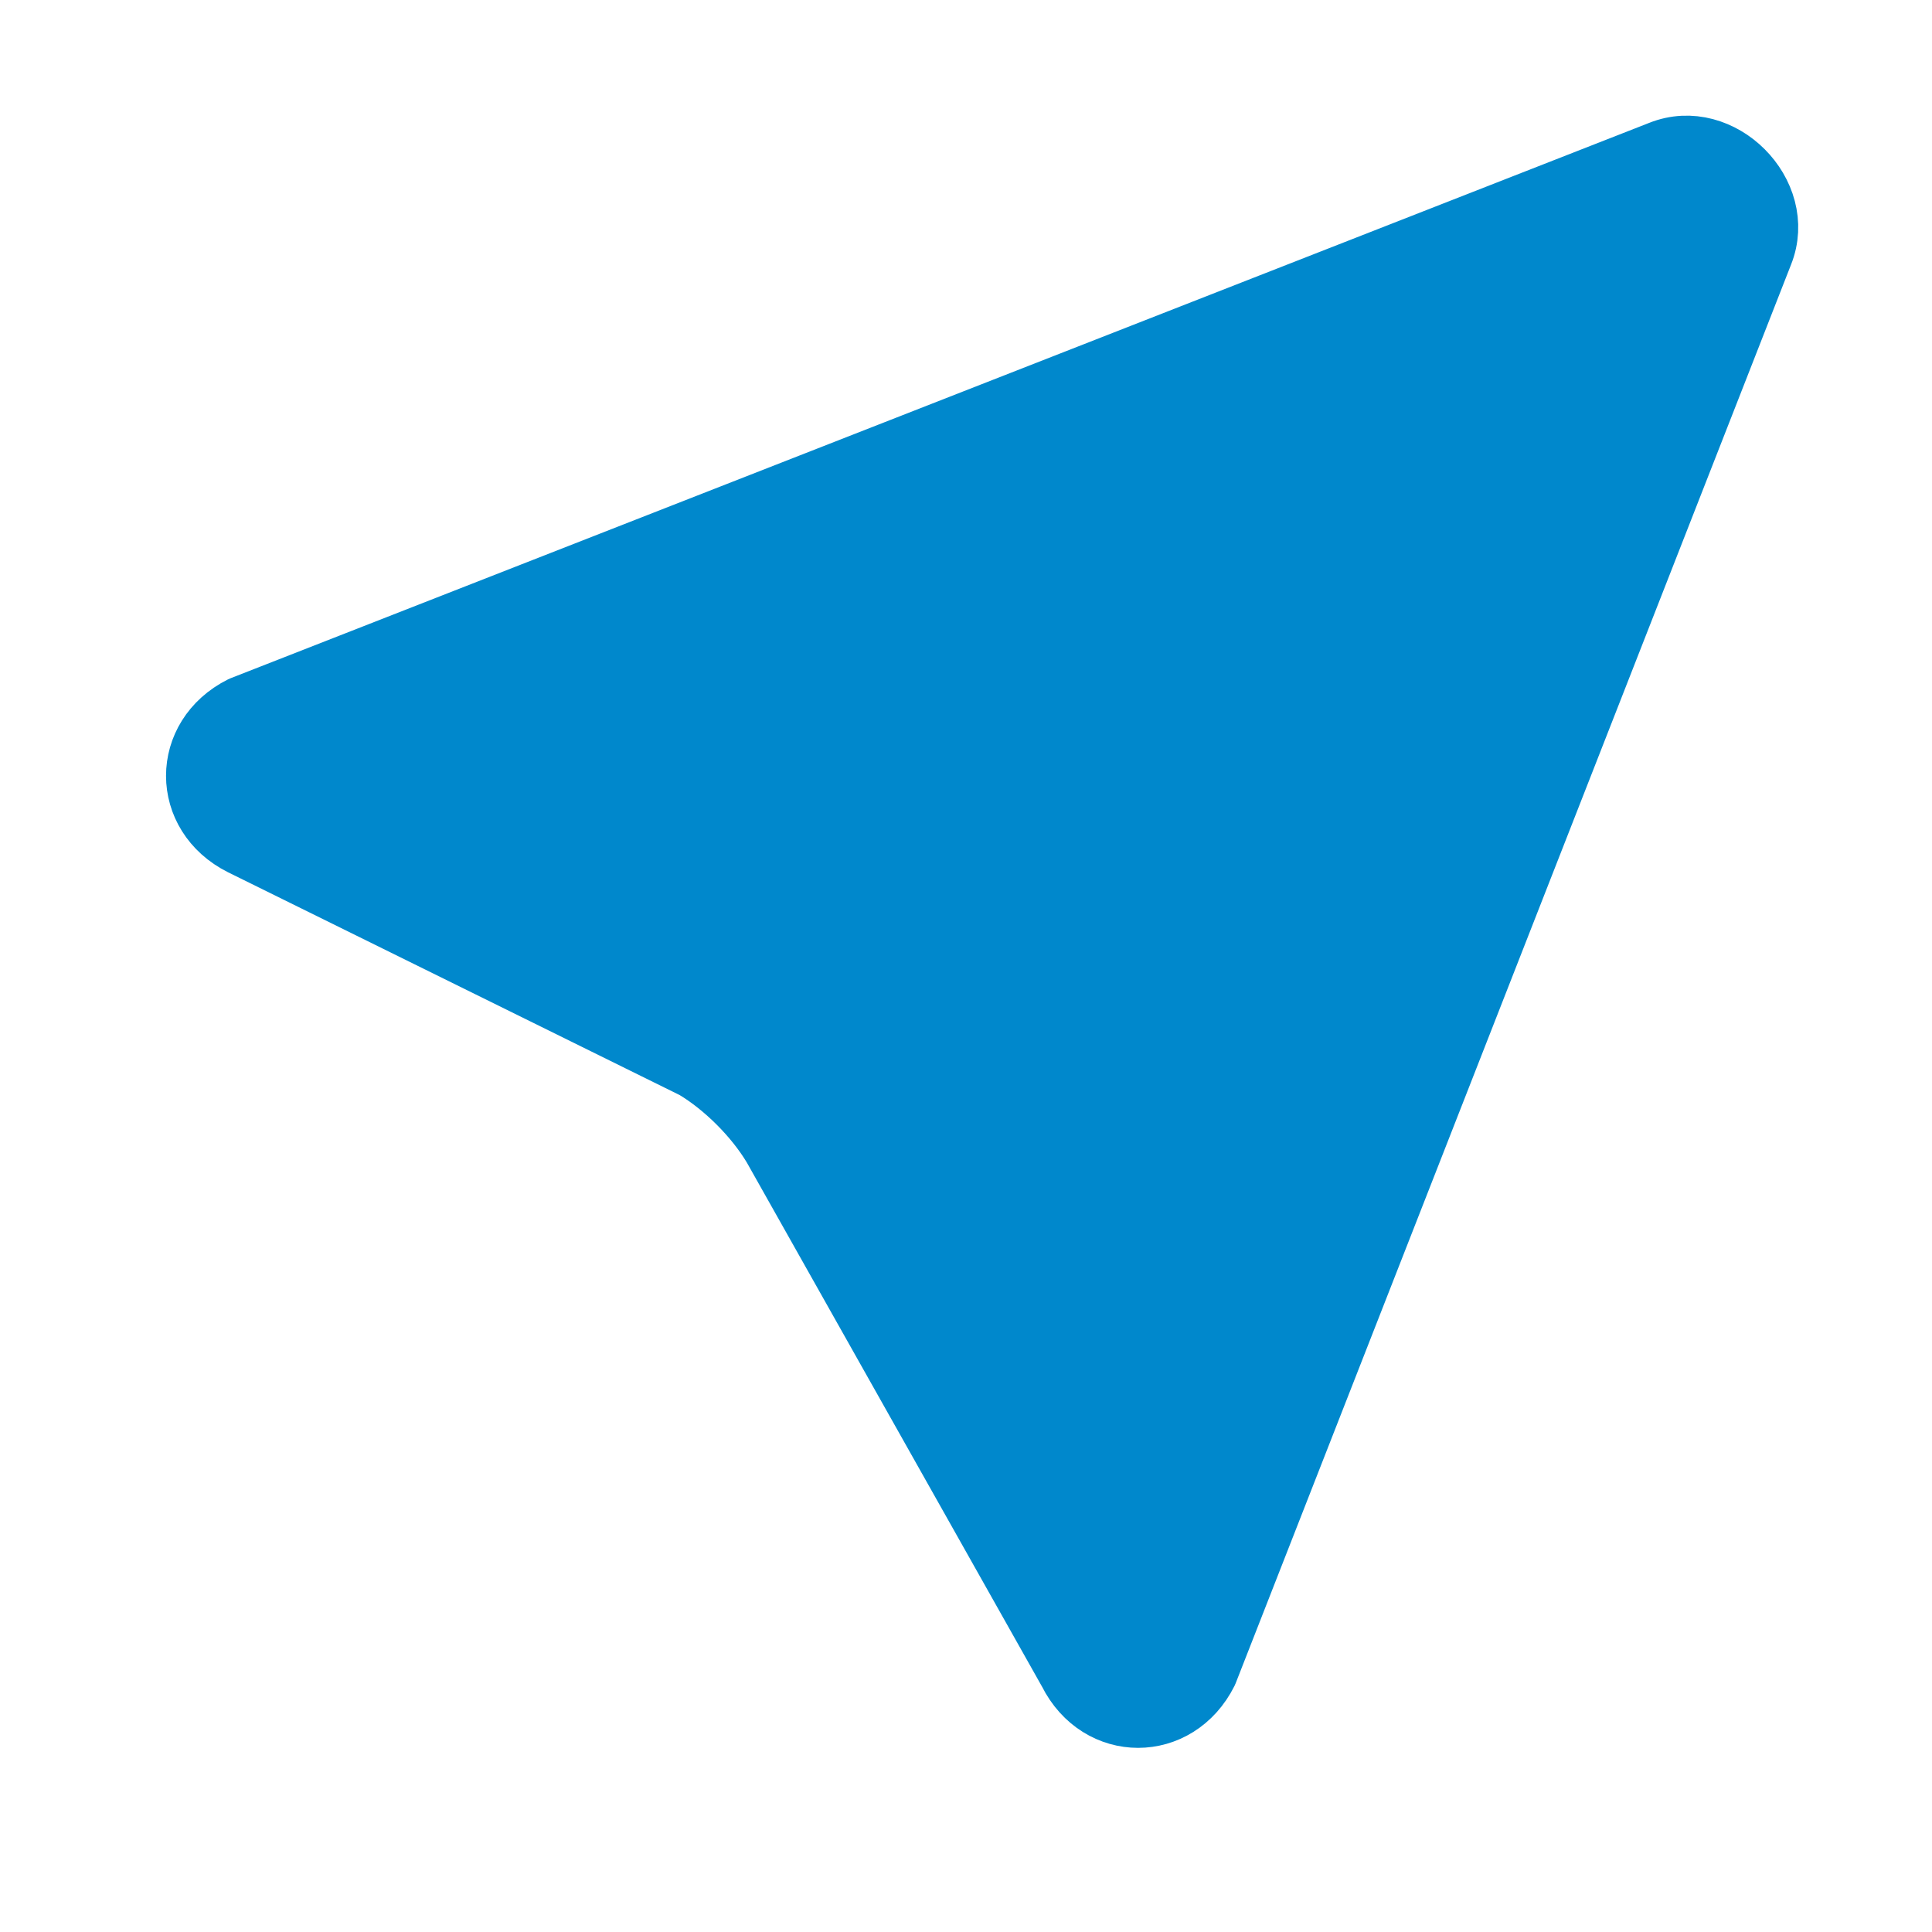
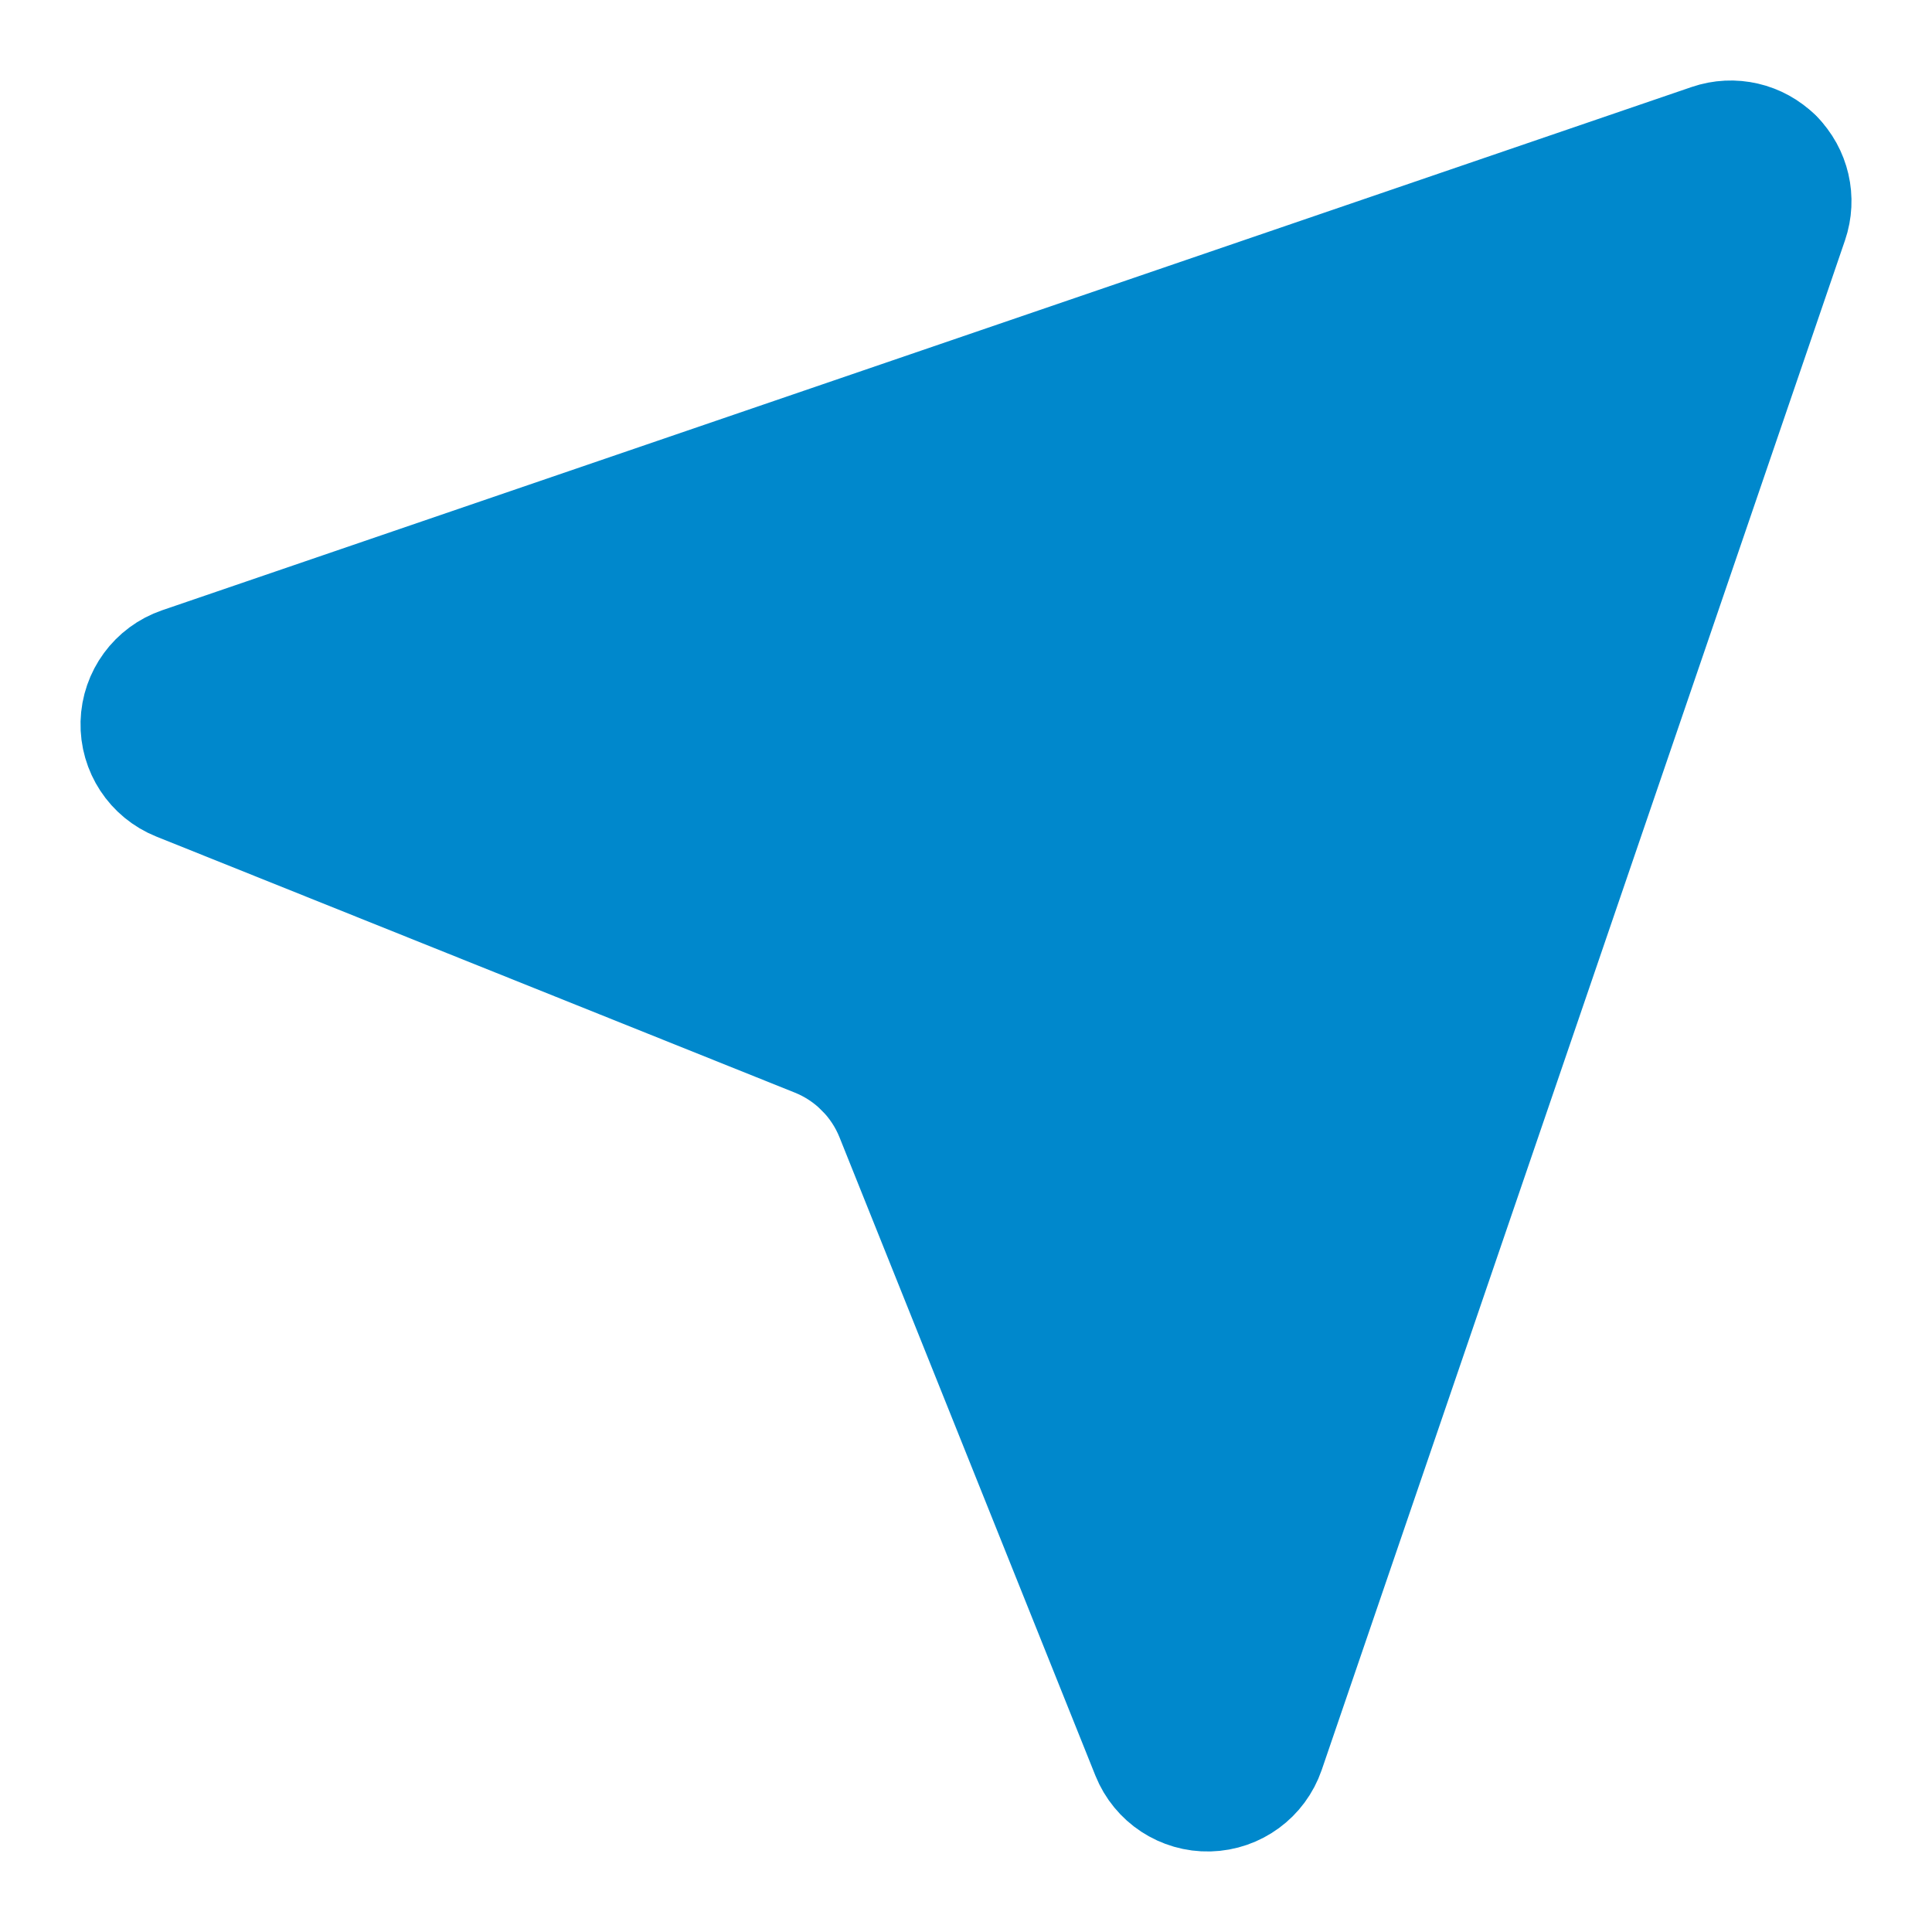
- <svg xmlns="http://www.w3.org/2000/svg" viewBox="0 0 32 32" fill="none">
-   <path d="M 4 14 C 3 13.5 3 12.2 4 11.7 L 27.5 2.5 C 28.5 2.1 29.6 3.2 29.2 4.2 L 20 27.7 C 19.5 28.7 18.2 28.7 17.7 27.7 L 12.8 19 C 12.5 18.5 12 18 11.5 17.7 Z" fill="#0088cc" stroke="#0088cc" stroke-width="1" stroke-linejoin="round" stroke-linecap="round" />
+ <svg xmlns="http://www.w3.org/2000/svg" width="32" height="32" viewBox="0 0 24 24" fill="#0088cc" stroke="#0088cc" stroke-width="2" stroke-linecap="round" stroke-linejoin="round">
+   <path d="M14.536 21.686a.5.5 0 0 0 .937-.024l6.5-19a.5.5 0 0 0-.635-.635l-19 6.5a.5.5 0 0 0-.024.937l7.93 3.18a2 2 0 0 1 1.112 1.11z" />
+   <path d="m21.854 2.147-10.94 10.939" />
</svg>
